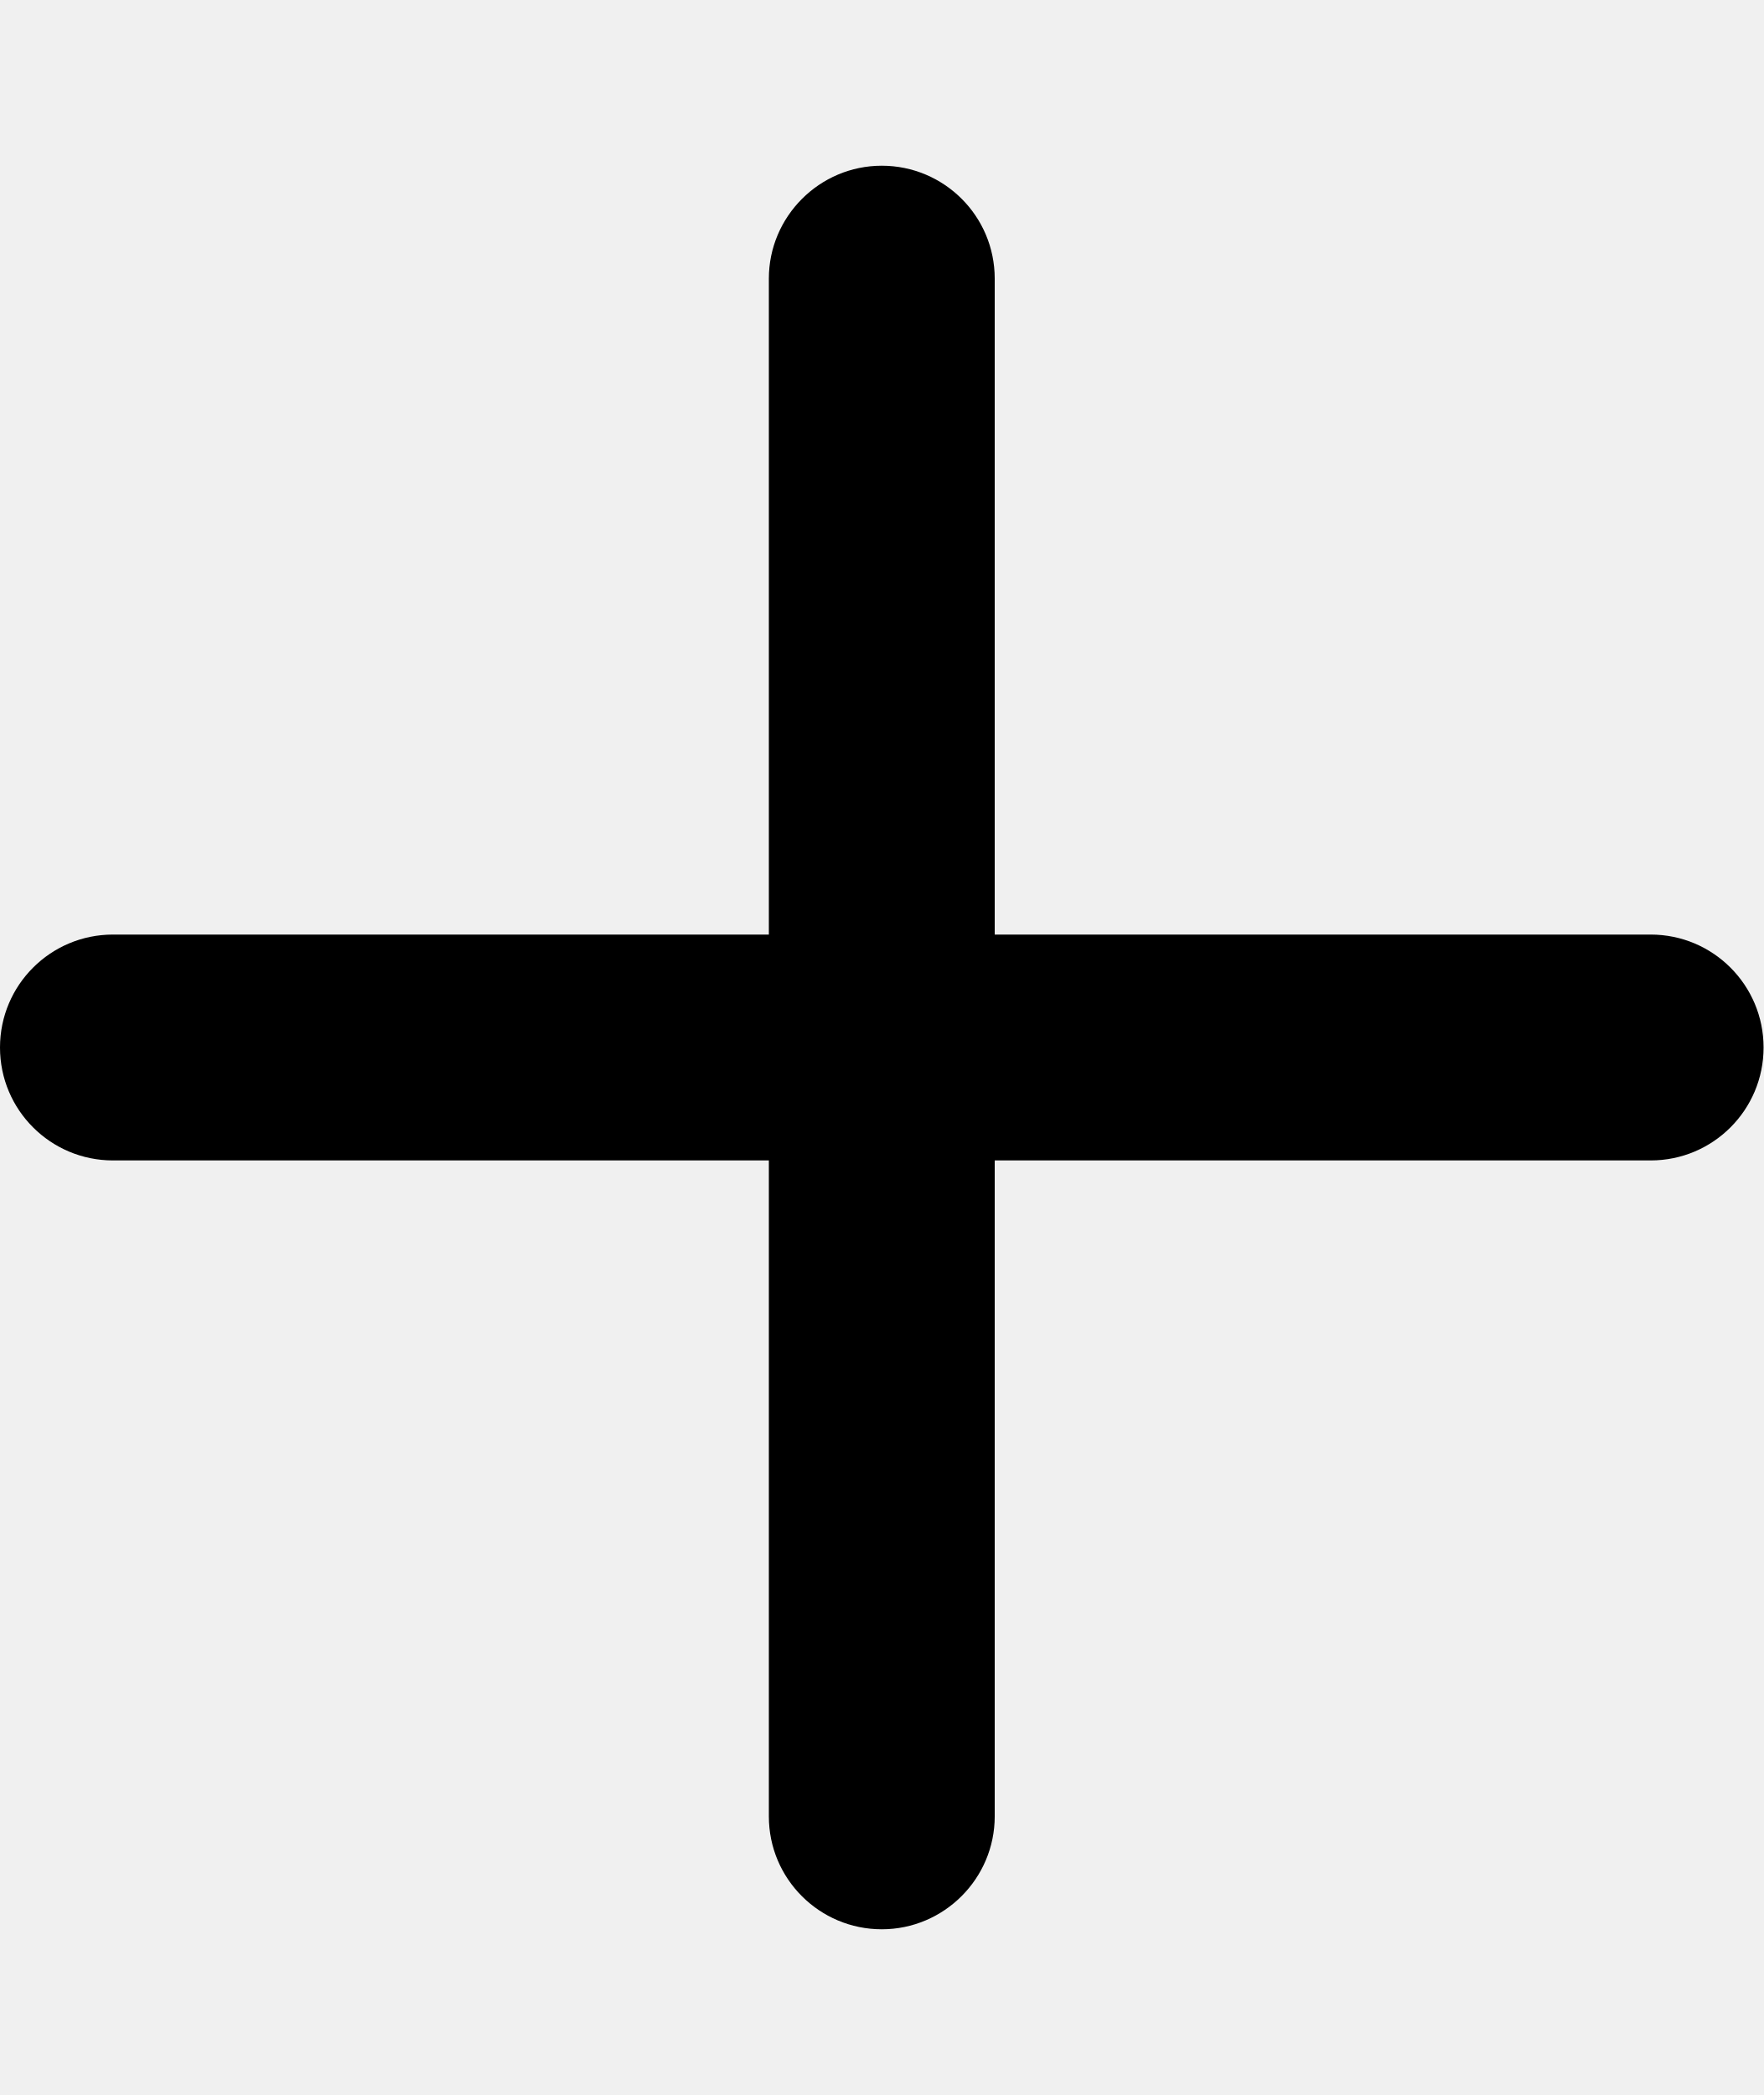
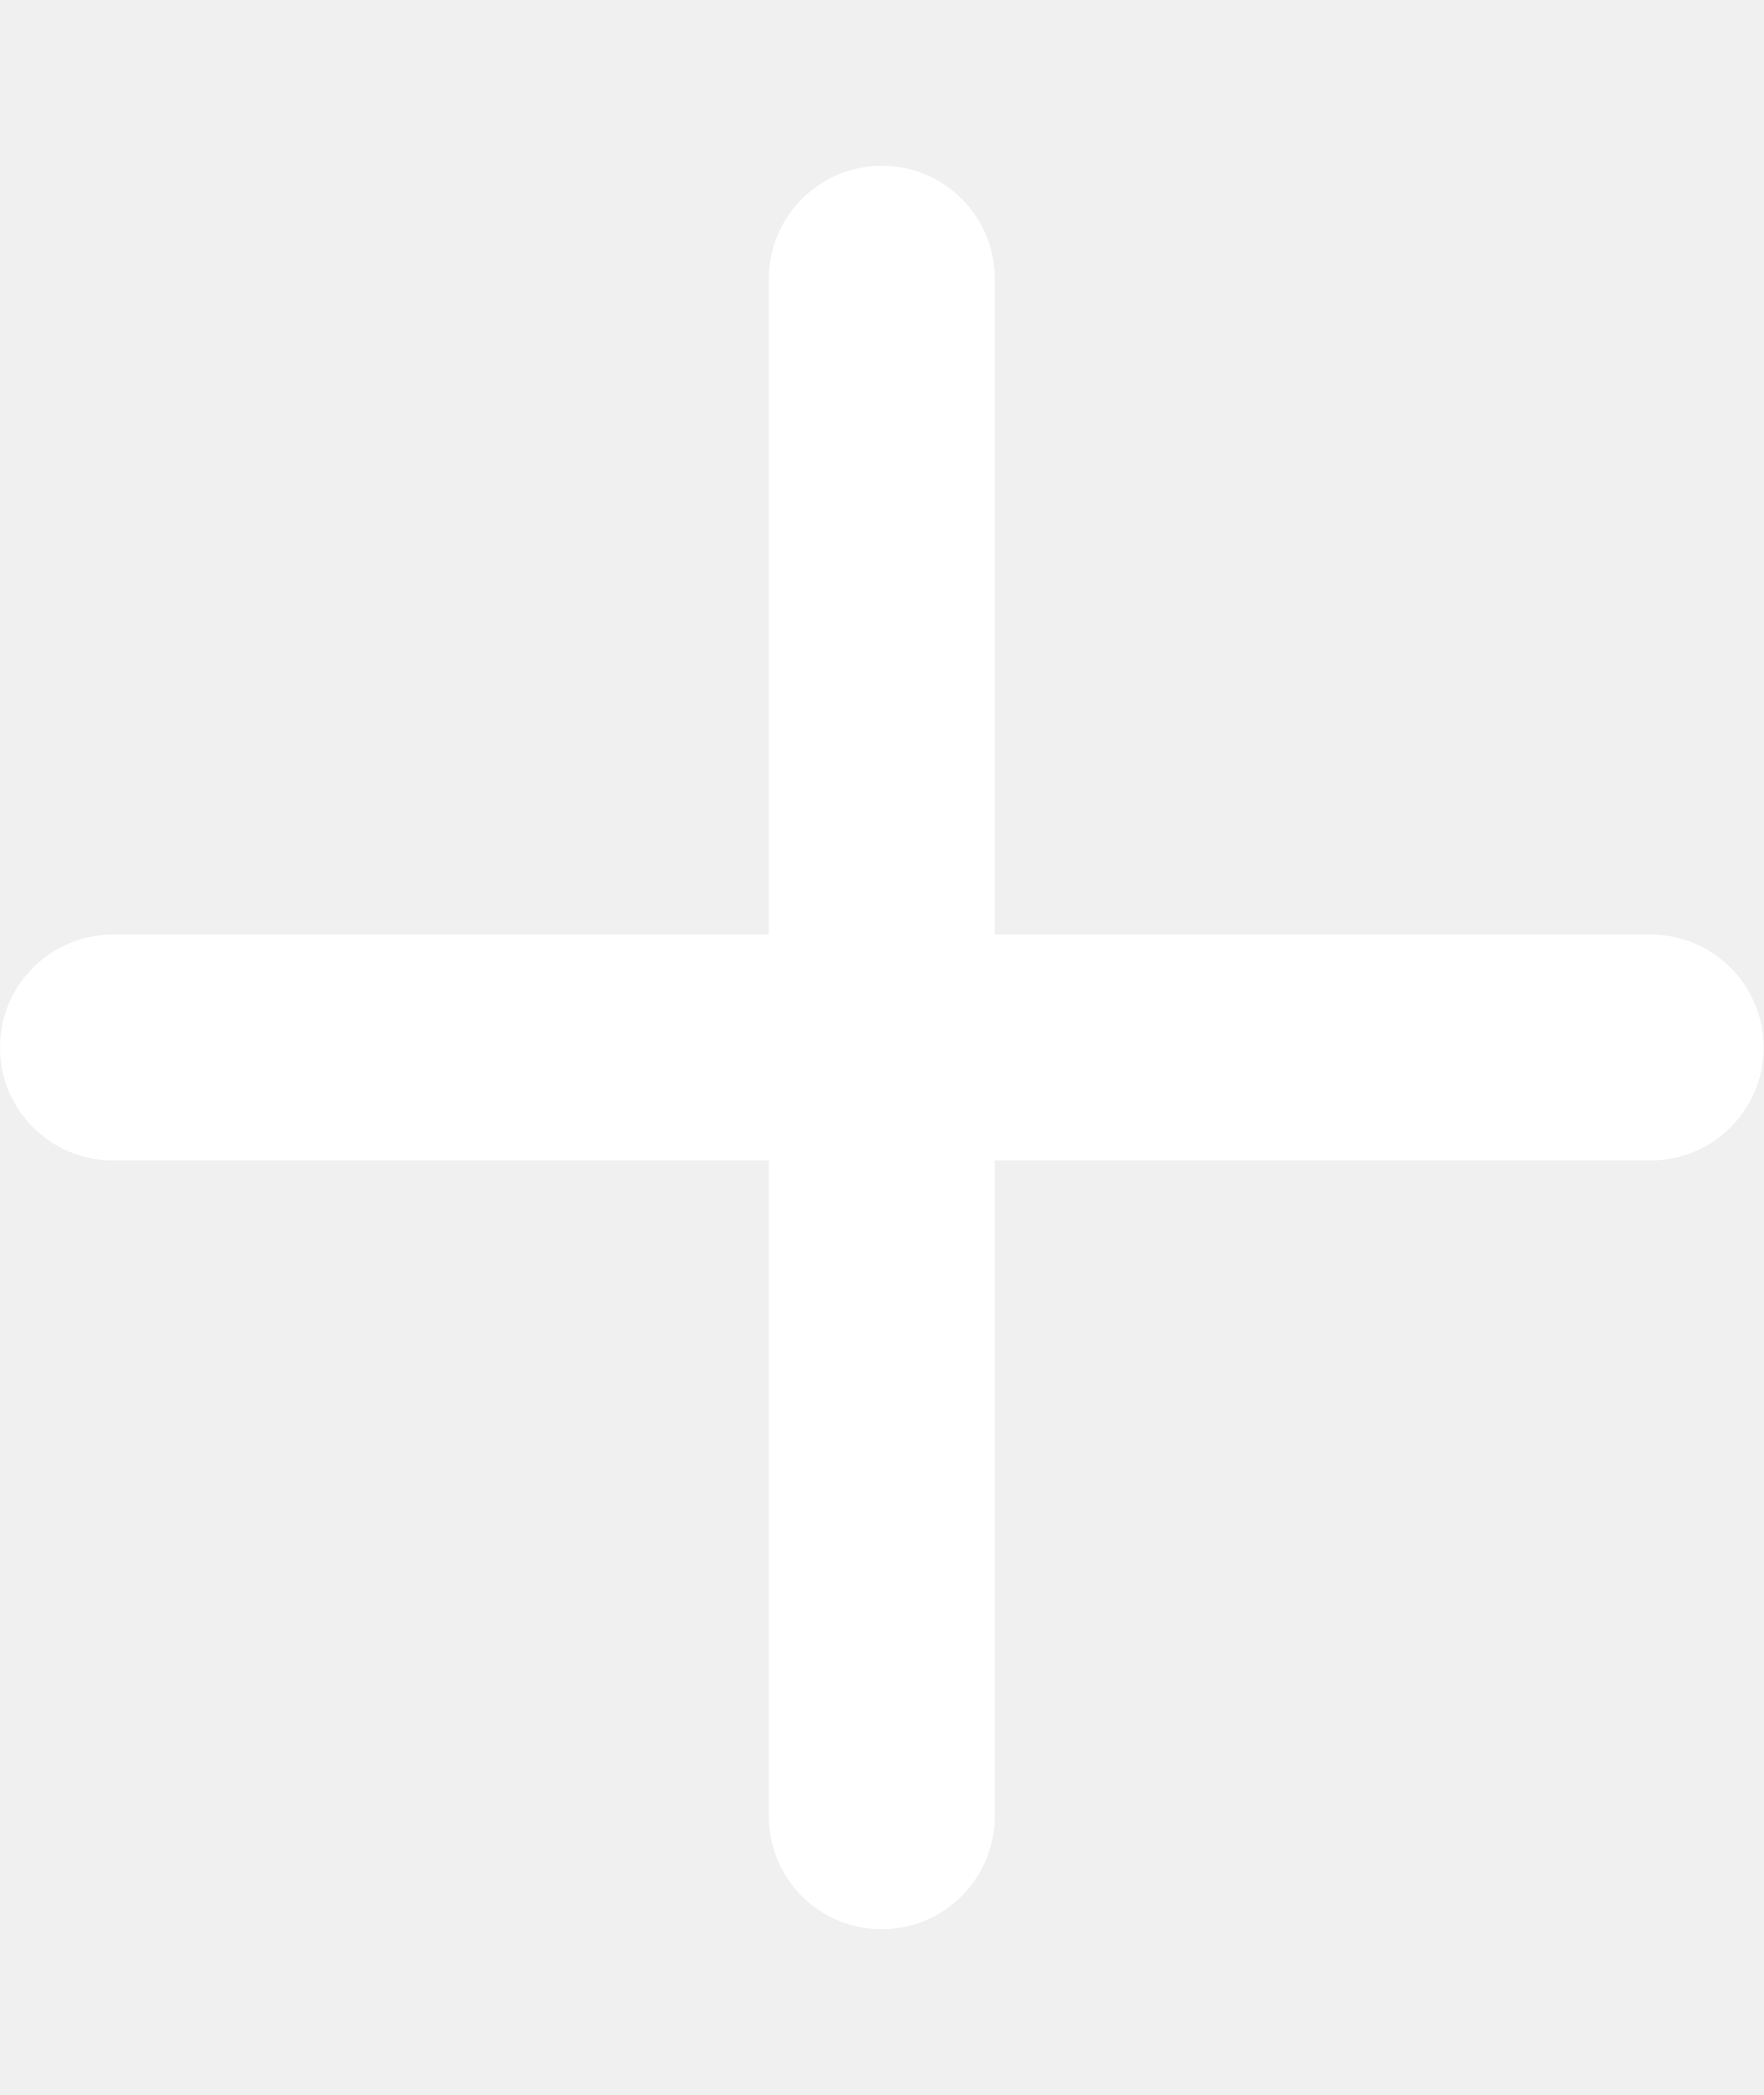
<svg xmlns="http://www.w3.org/2000/svg" version="1.1" id="svg-plus" viewBox="0 0 431 512">
-   <path d="M403.4 228.4H243.1V68.1c0-15.3-12.4-27.6-27.6-27.6s-27.6 12.4-27.6 27.6v160.3H27.6C12.4 228.4 0 240.7 0 256s12.4 27.6 27.6 27.6h160.3v160.3c0 15.3 12.4 27.6 27.6 27.6s27.6-12.4 27.6-27.6V283.6h160.3c15.3 0 27.6-12.4 27.6-27.6s-12.3-27.6-27.6-27.6z" />
+   <path fill="#fff" d="M403.4 228.4H243.1V68.1c0-15.3-12.4-27.6-27.6-27.6s-27.6 12.4-27.6 27.6v160.3H27.6C12.4 228.4 0 240.7 0 256s12.4 27.6 27.6 27.6h160.3v160.3c0 15.3 12.4 27.6 27.6 27.6s27.6-12.4 27.6-27.6V283.6h160.3c15.3 0 27.6-12.4 27.6-27.6s-12.3-27.6-27.6-27.6z" />
</svg>
